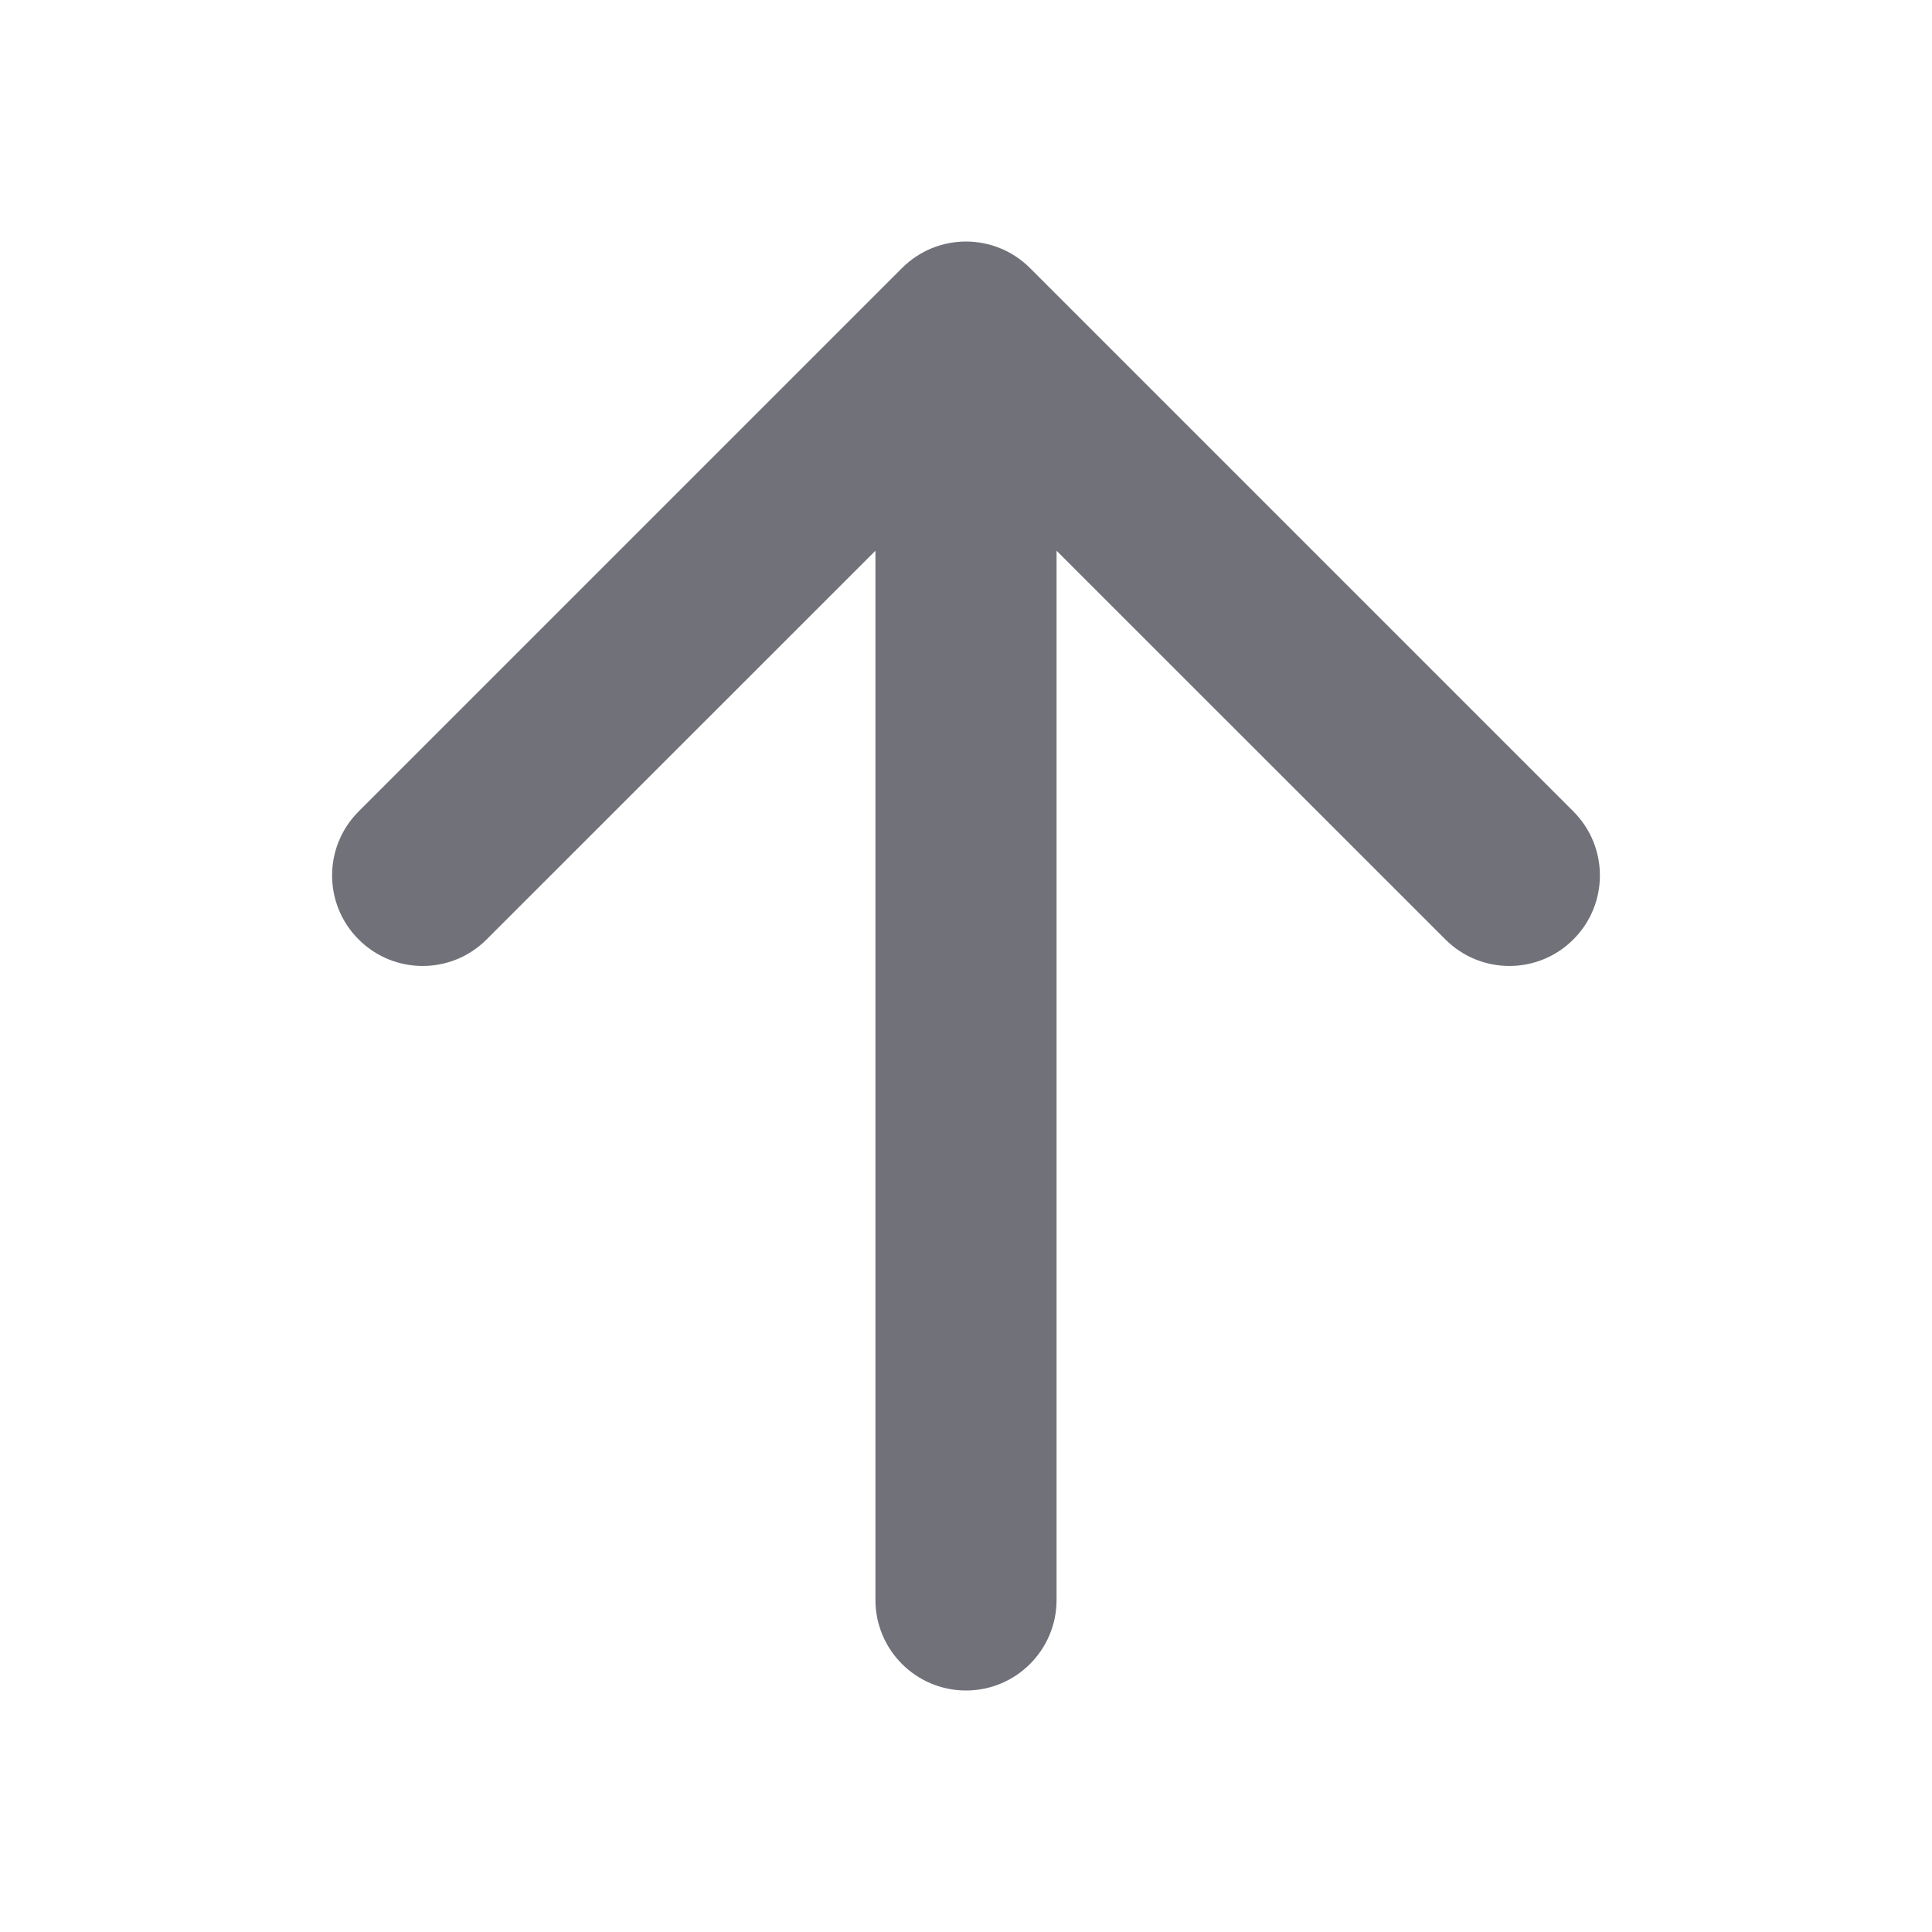
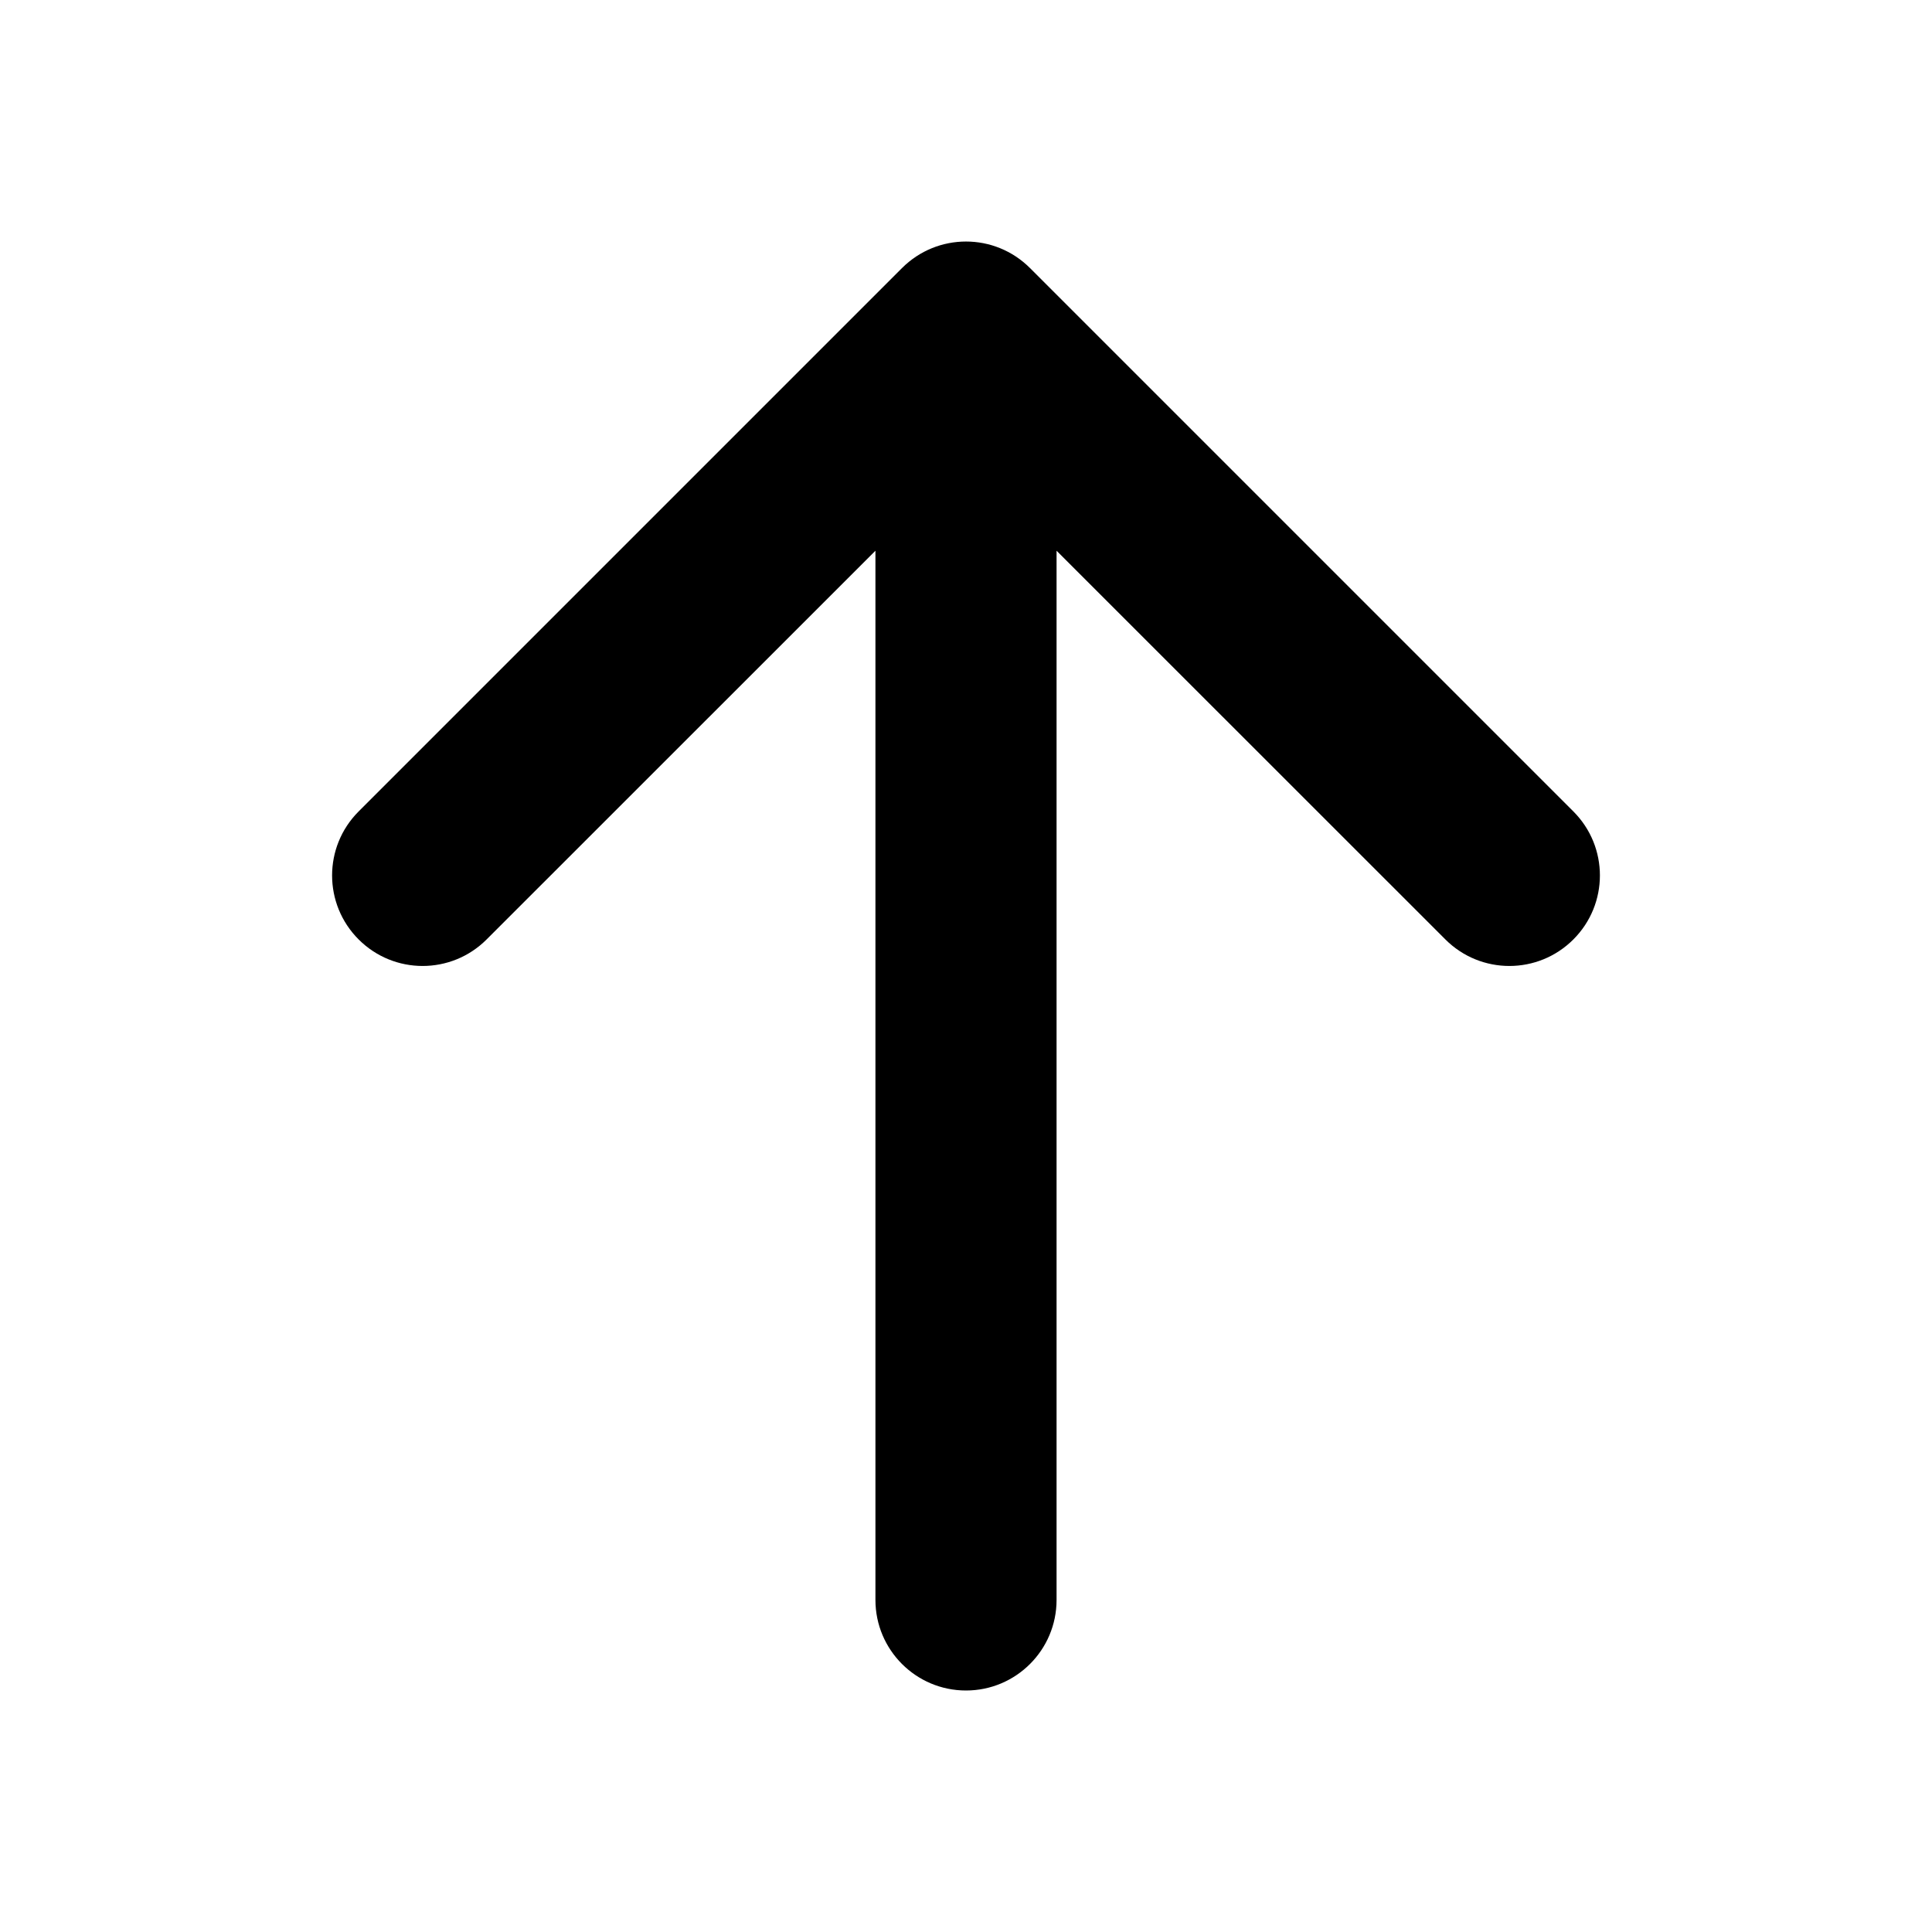
<svg xmlns="http://www.w3.org/2000/svg" preserveAspectRatio="none" overflow="visible" width="16" height="16" viewBox="0 0 16 16" fill="none">
-   <path fill-rule="evenodd" clip-rule="evenodd" d="M8 14C7.586 14 7.25 13.664 7.25 13.25L7.25 4.561L4.03 7.78C3.737 8.073 3.263 8.073 2.97 7.78C2.677 7.487 2.677 7.013 2.97 6.72L7.47 2.22C7.763 1.927 8.237 1.927 8.53 2.22L13.03 6.72C13.323 7.013 13.323 7.487 13.03 7.78C12.737 8.073 12.263 8.073 11.97 7.78L8.75 4.561L8.75 13.25C8.75 13.664 8.414 14 8 14Z" fill="#71717A" />
+   <path fill-rule="evenodd" clip-rule="evenodd" d="M8 14C7.586 14 7.25 13.664 7.25 13.25L7.25 4.561L4.03 7.78C3.737 8.073 3.263 8.073 2.97 7.78C2.677 7.487 2.677 7.013 2.97 6.72L7.47 2.22C7.763 1.927 8.237 1.927 8.53 2.22L13.03 6.72C13.323 7.013 13.323 7.487 13.03 7.78C12.737 8.073 12.263 8.073 11.97 7.78L8.75 4.561L8.75 13.25C8.75 13.664 8.414 14 8 14Z" fill="black" />
</svg>
